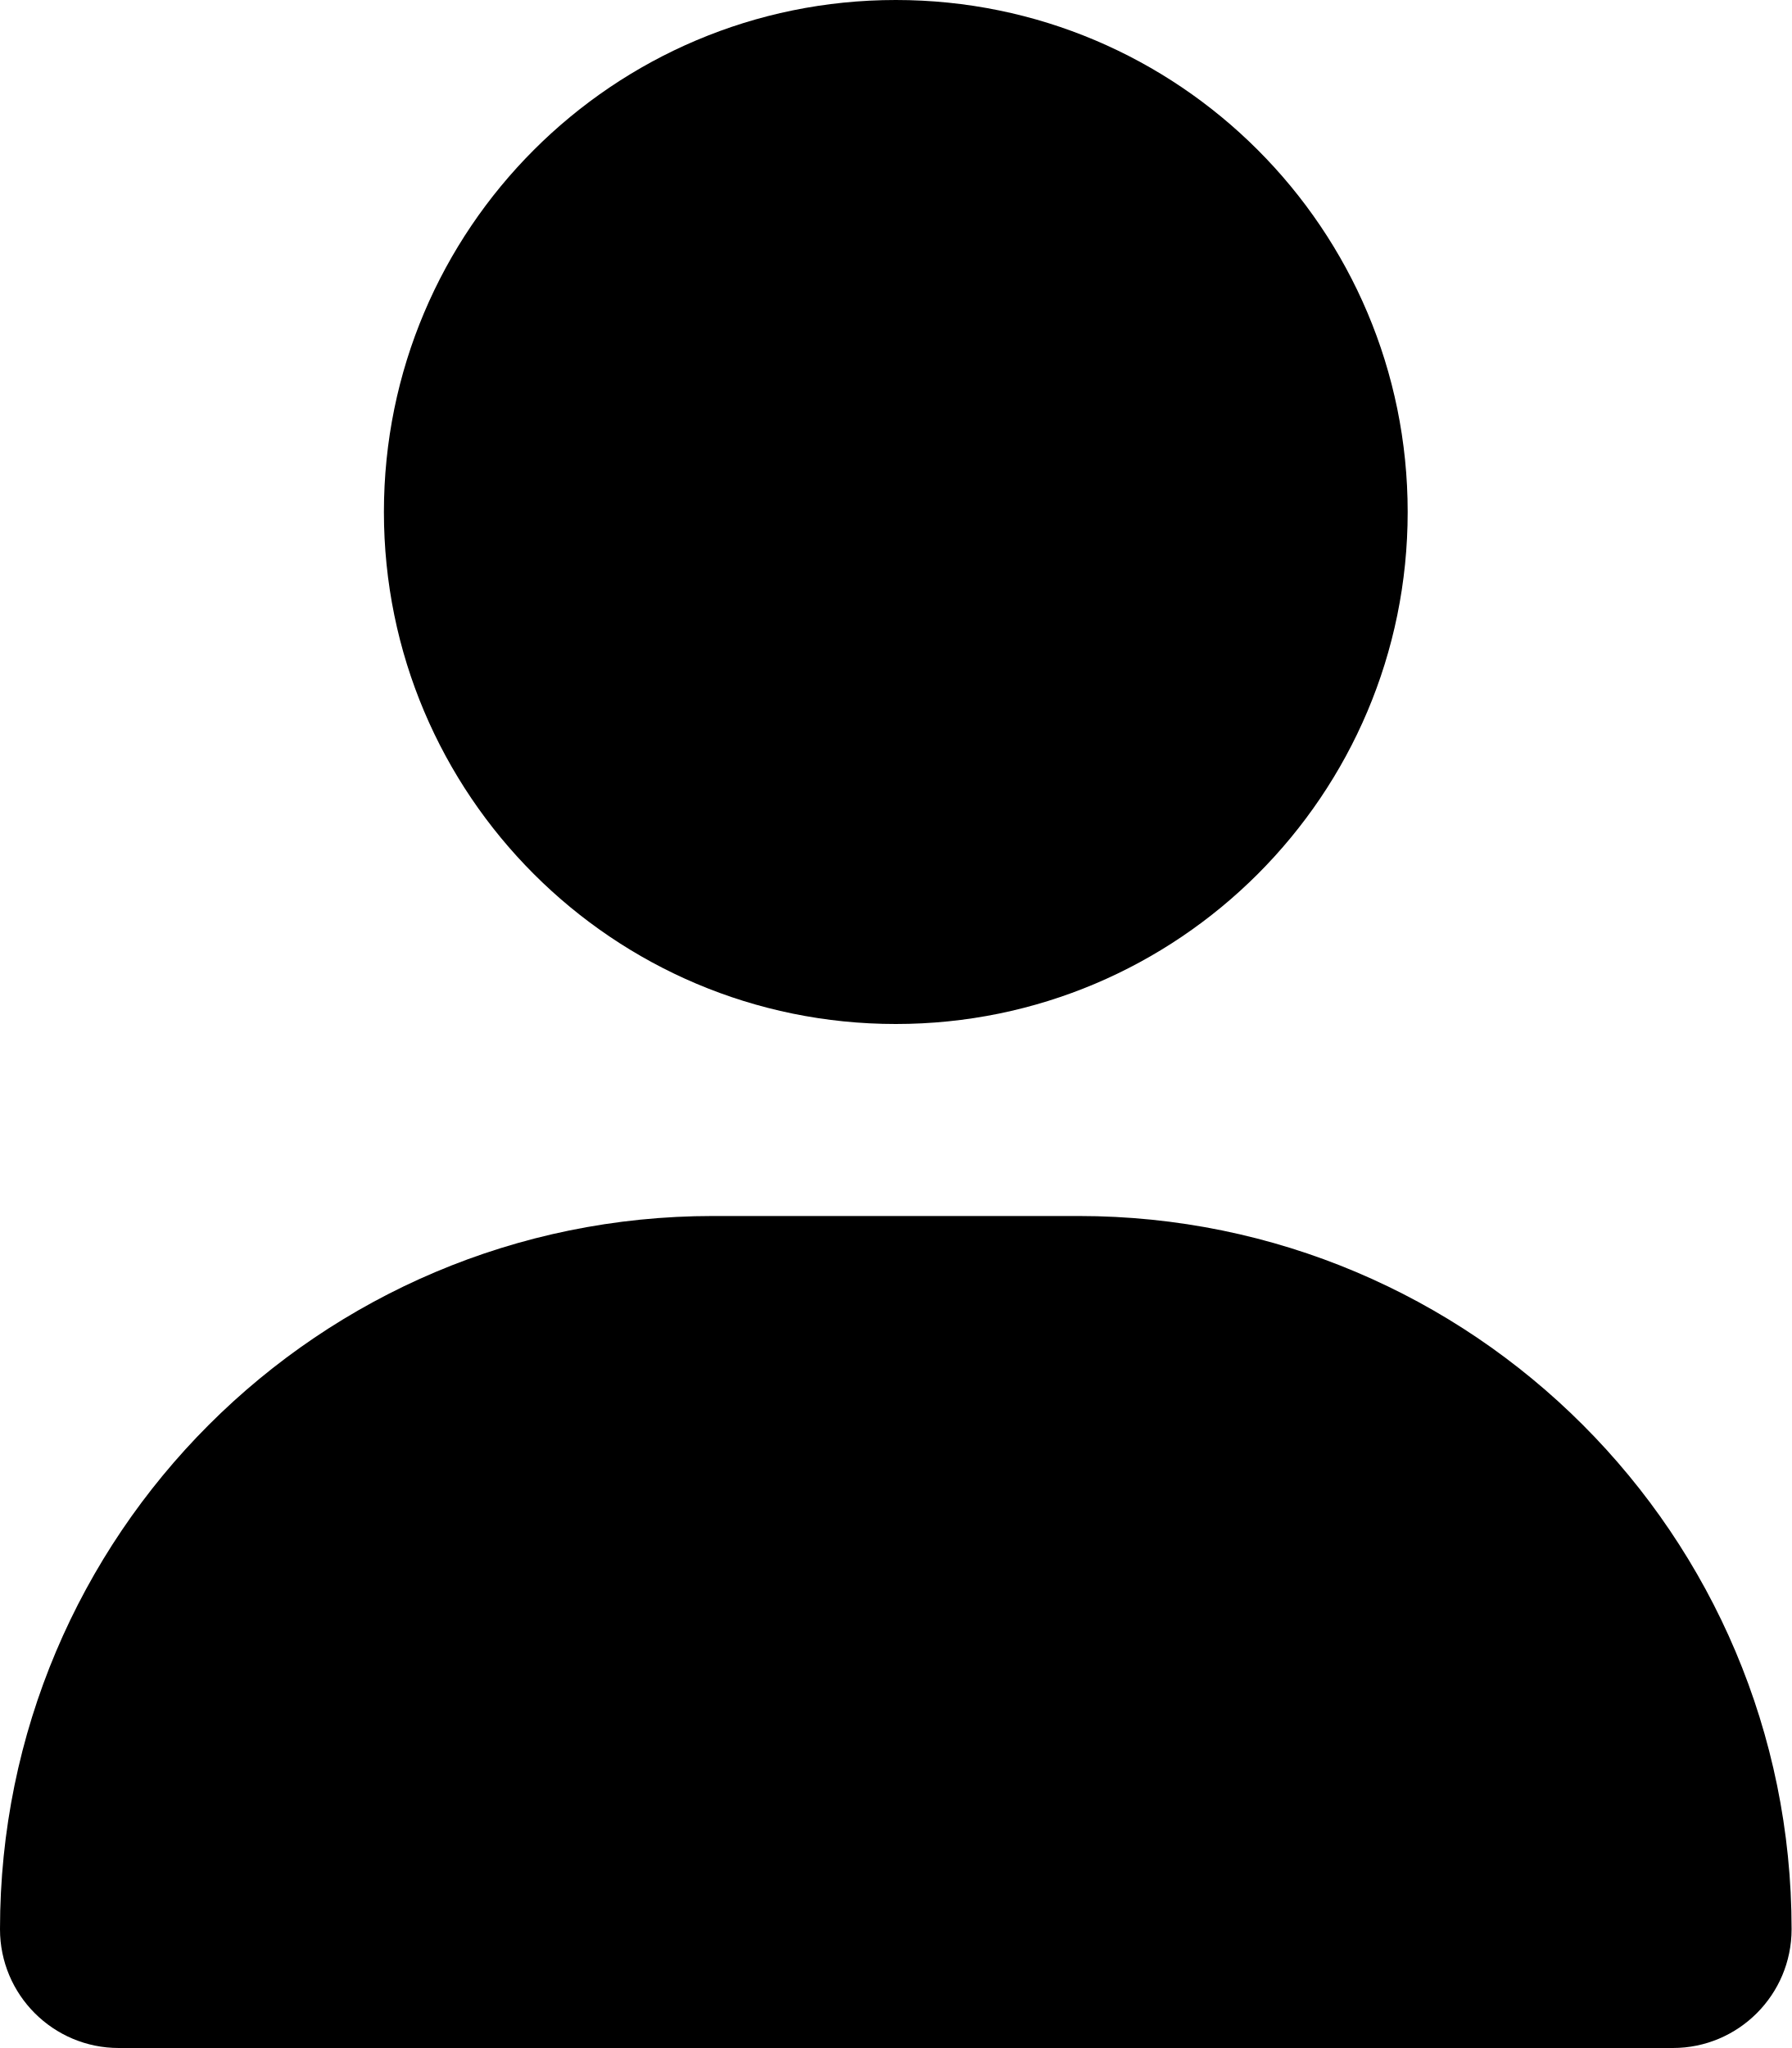
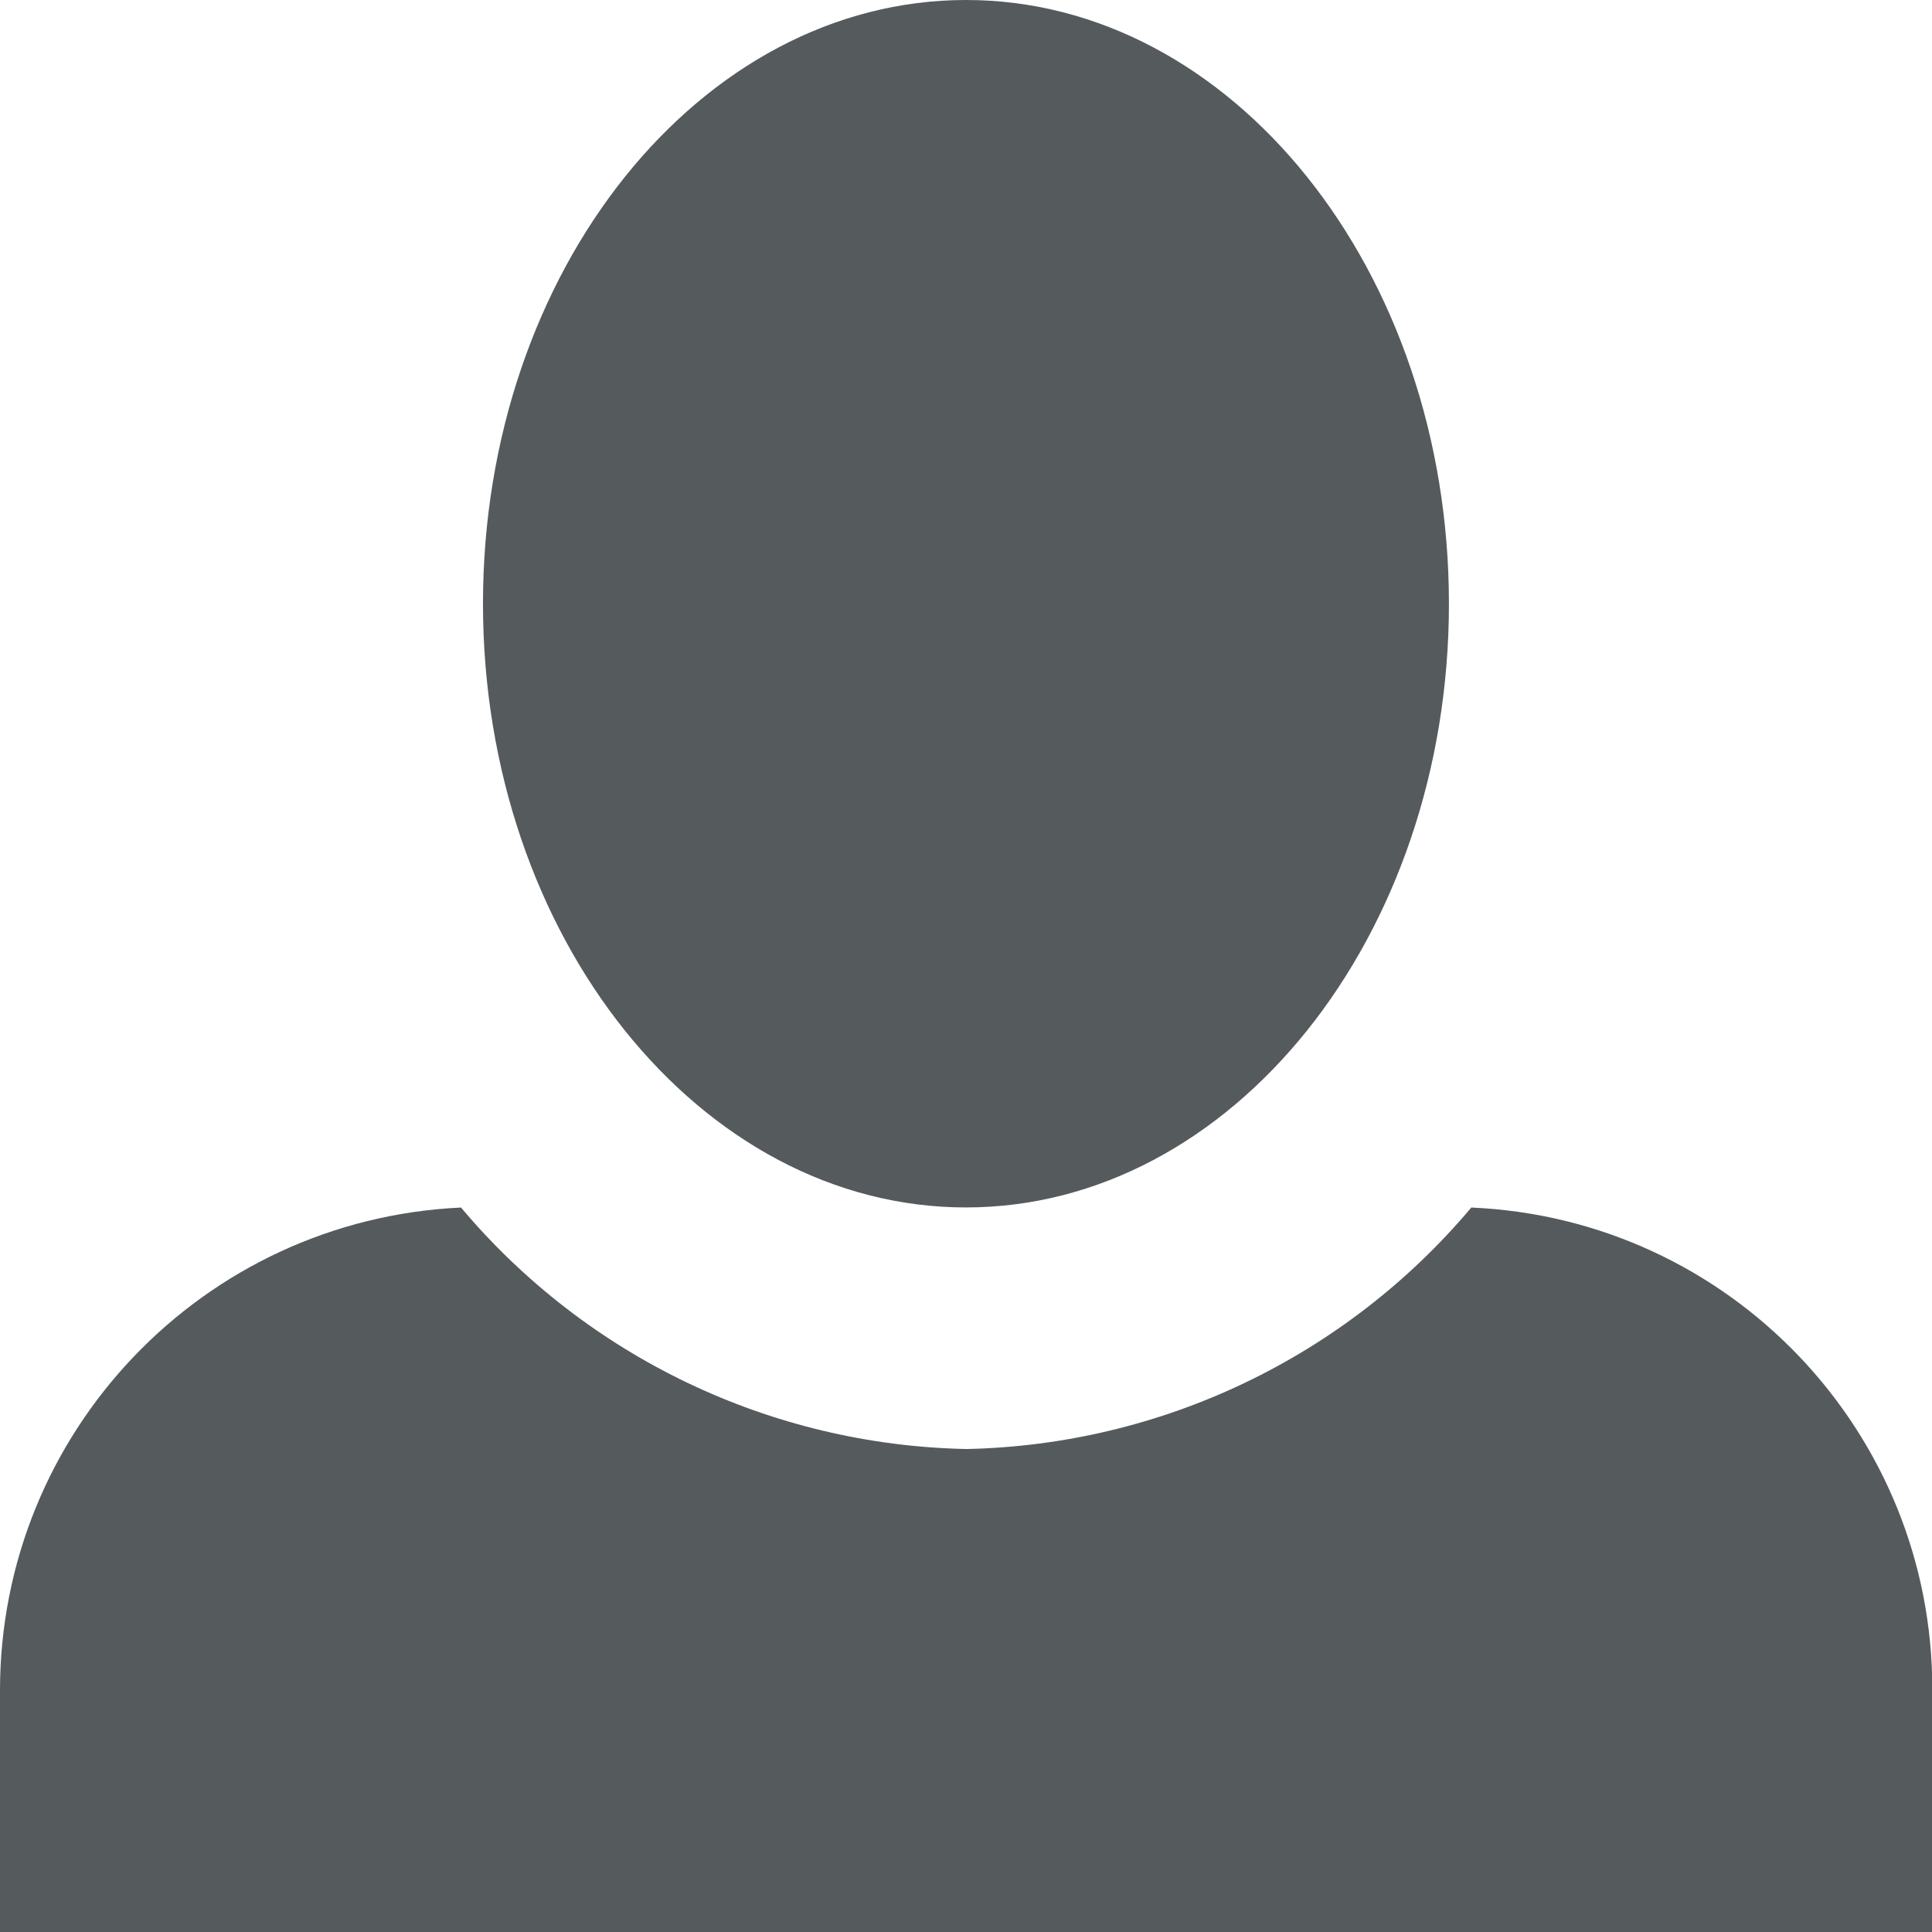
- <svg xmlns="http://www.w3.org/2000/svg" viewBox="0 0 448 512">
-   <path d="M224 256c70.7 0 128-57.3 128-128S294.7 0 224 0S96 57.3 96 128s57.3 128 128 128zm-45.7 48C79.8 304 0 383.8 0 482.3C0 498.7 13.3 512 29.7 512H418.3c16.4 0 29.7-13.3 29.7-29.7C448 383.8 368.2 304 269.7 304H178.3z" />
+ <svg xmlns="http://www.w3.org/2000/svg" width="19.697" height="19.697" viewBox="0 0 19.697 19.697">
+   <path id="Icon_open-person" data-name="Icon open-person" d="M9.849,0C7.14,0,4.924,2.758,4.924,6.155s2.216,6.155,4.924,6.155,4.924-2.758,4.924-6.155S12.557,0,9.849,0ZM4.7,12.311A4.929,4.929,0,0,0,0,17.235V19.7H19.7V17.235a4.912,4.912,0,0,0-4.7-4.924,6.915,6.915,0,0,1-5.146,2.462A6.915,6.915,0,0,1,4.7,12.311Z" fill="#555a5d" />
</svg>
